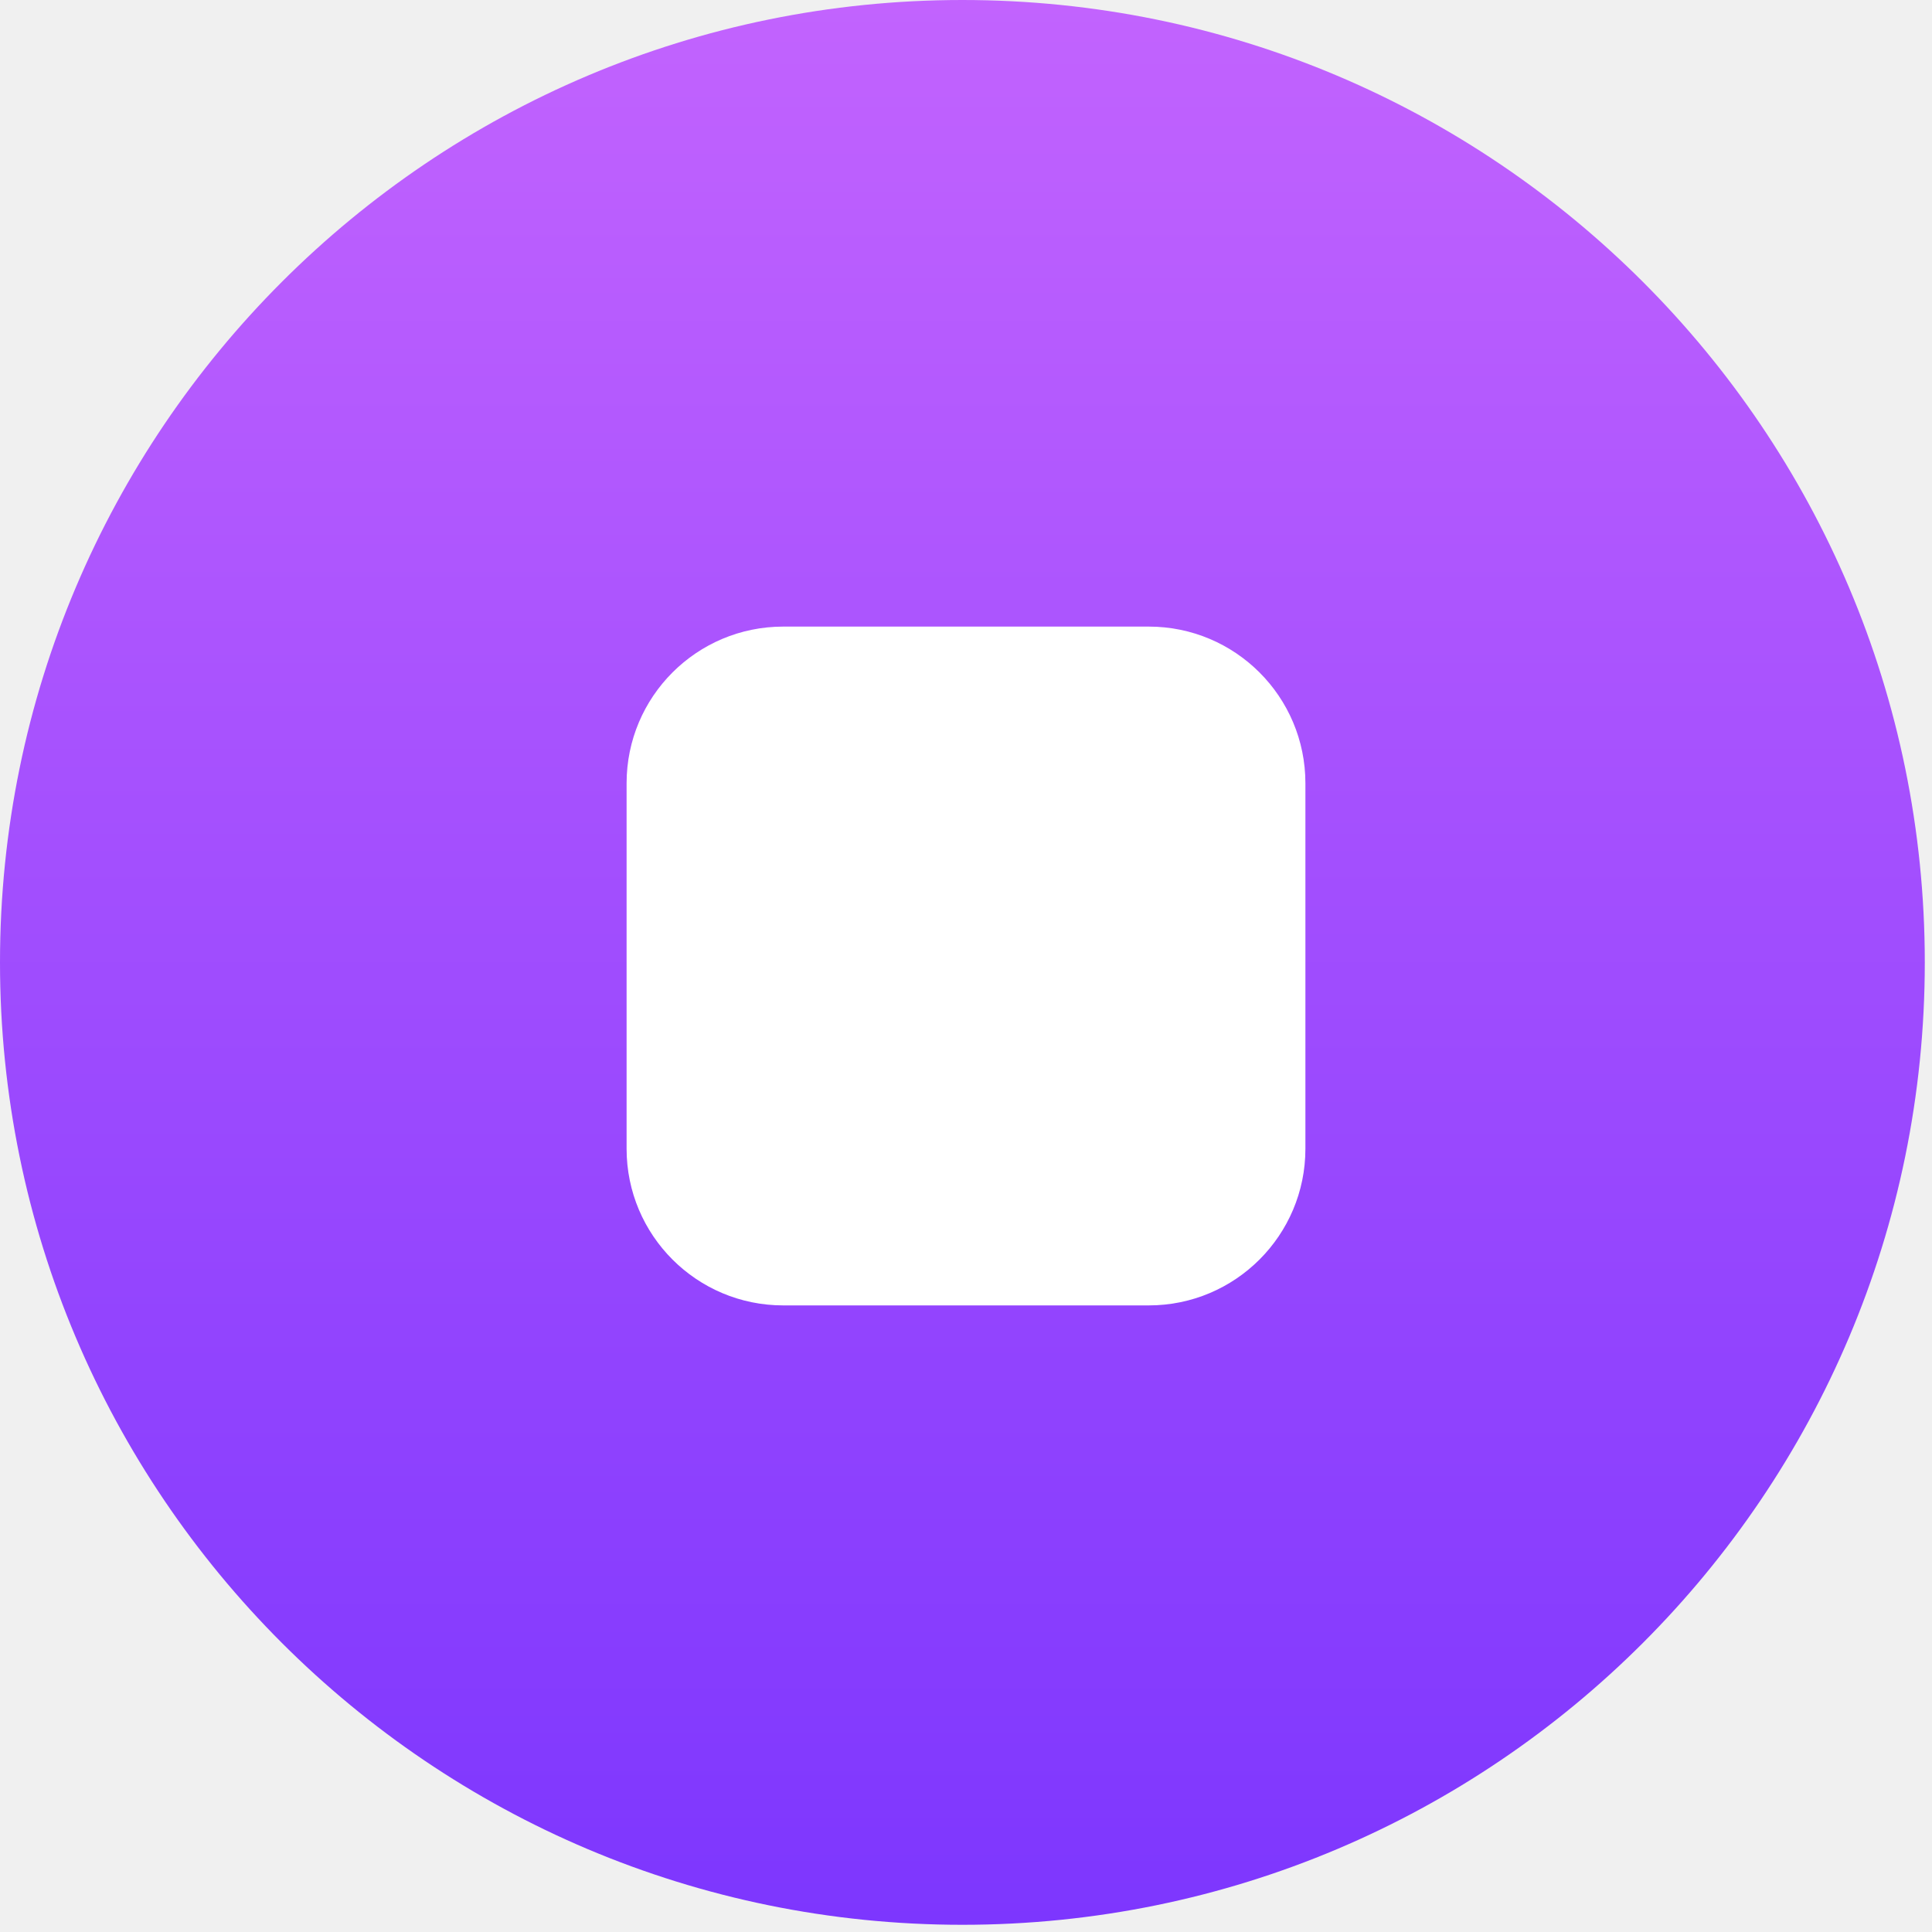
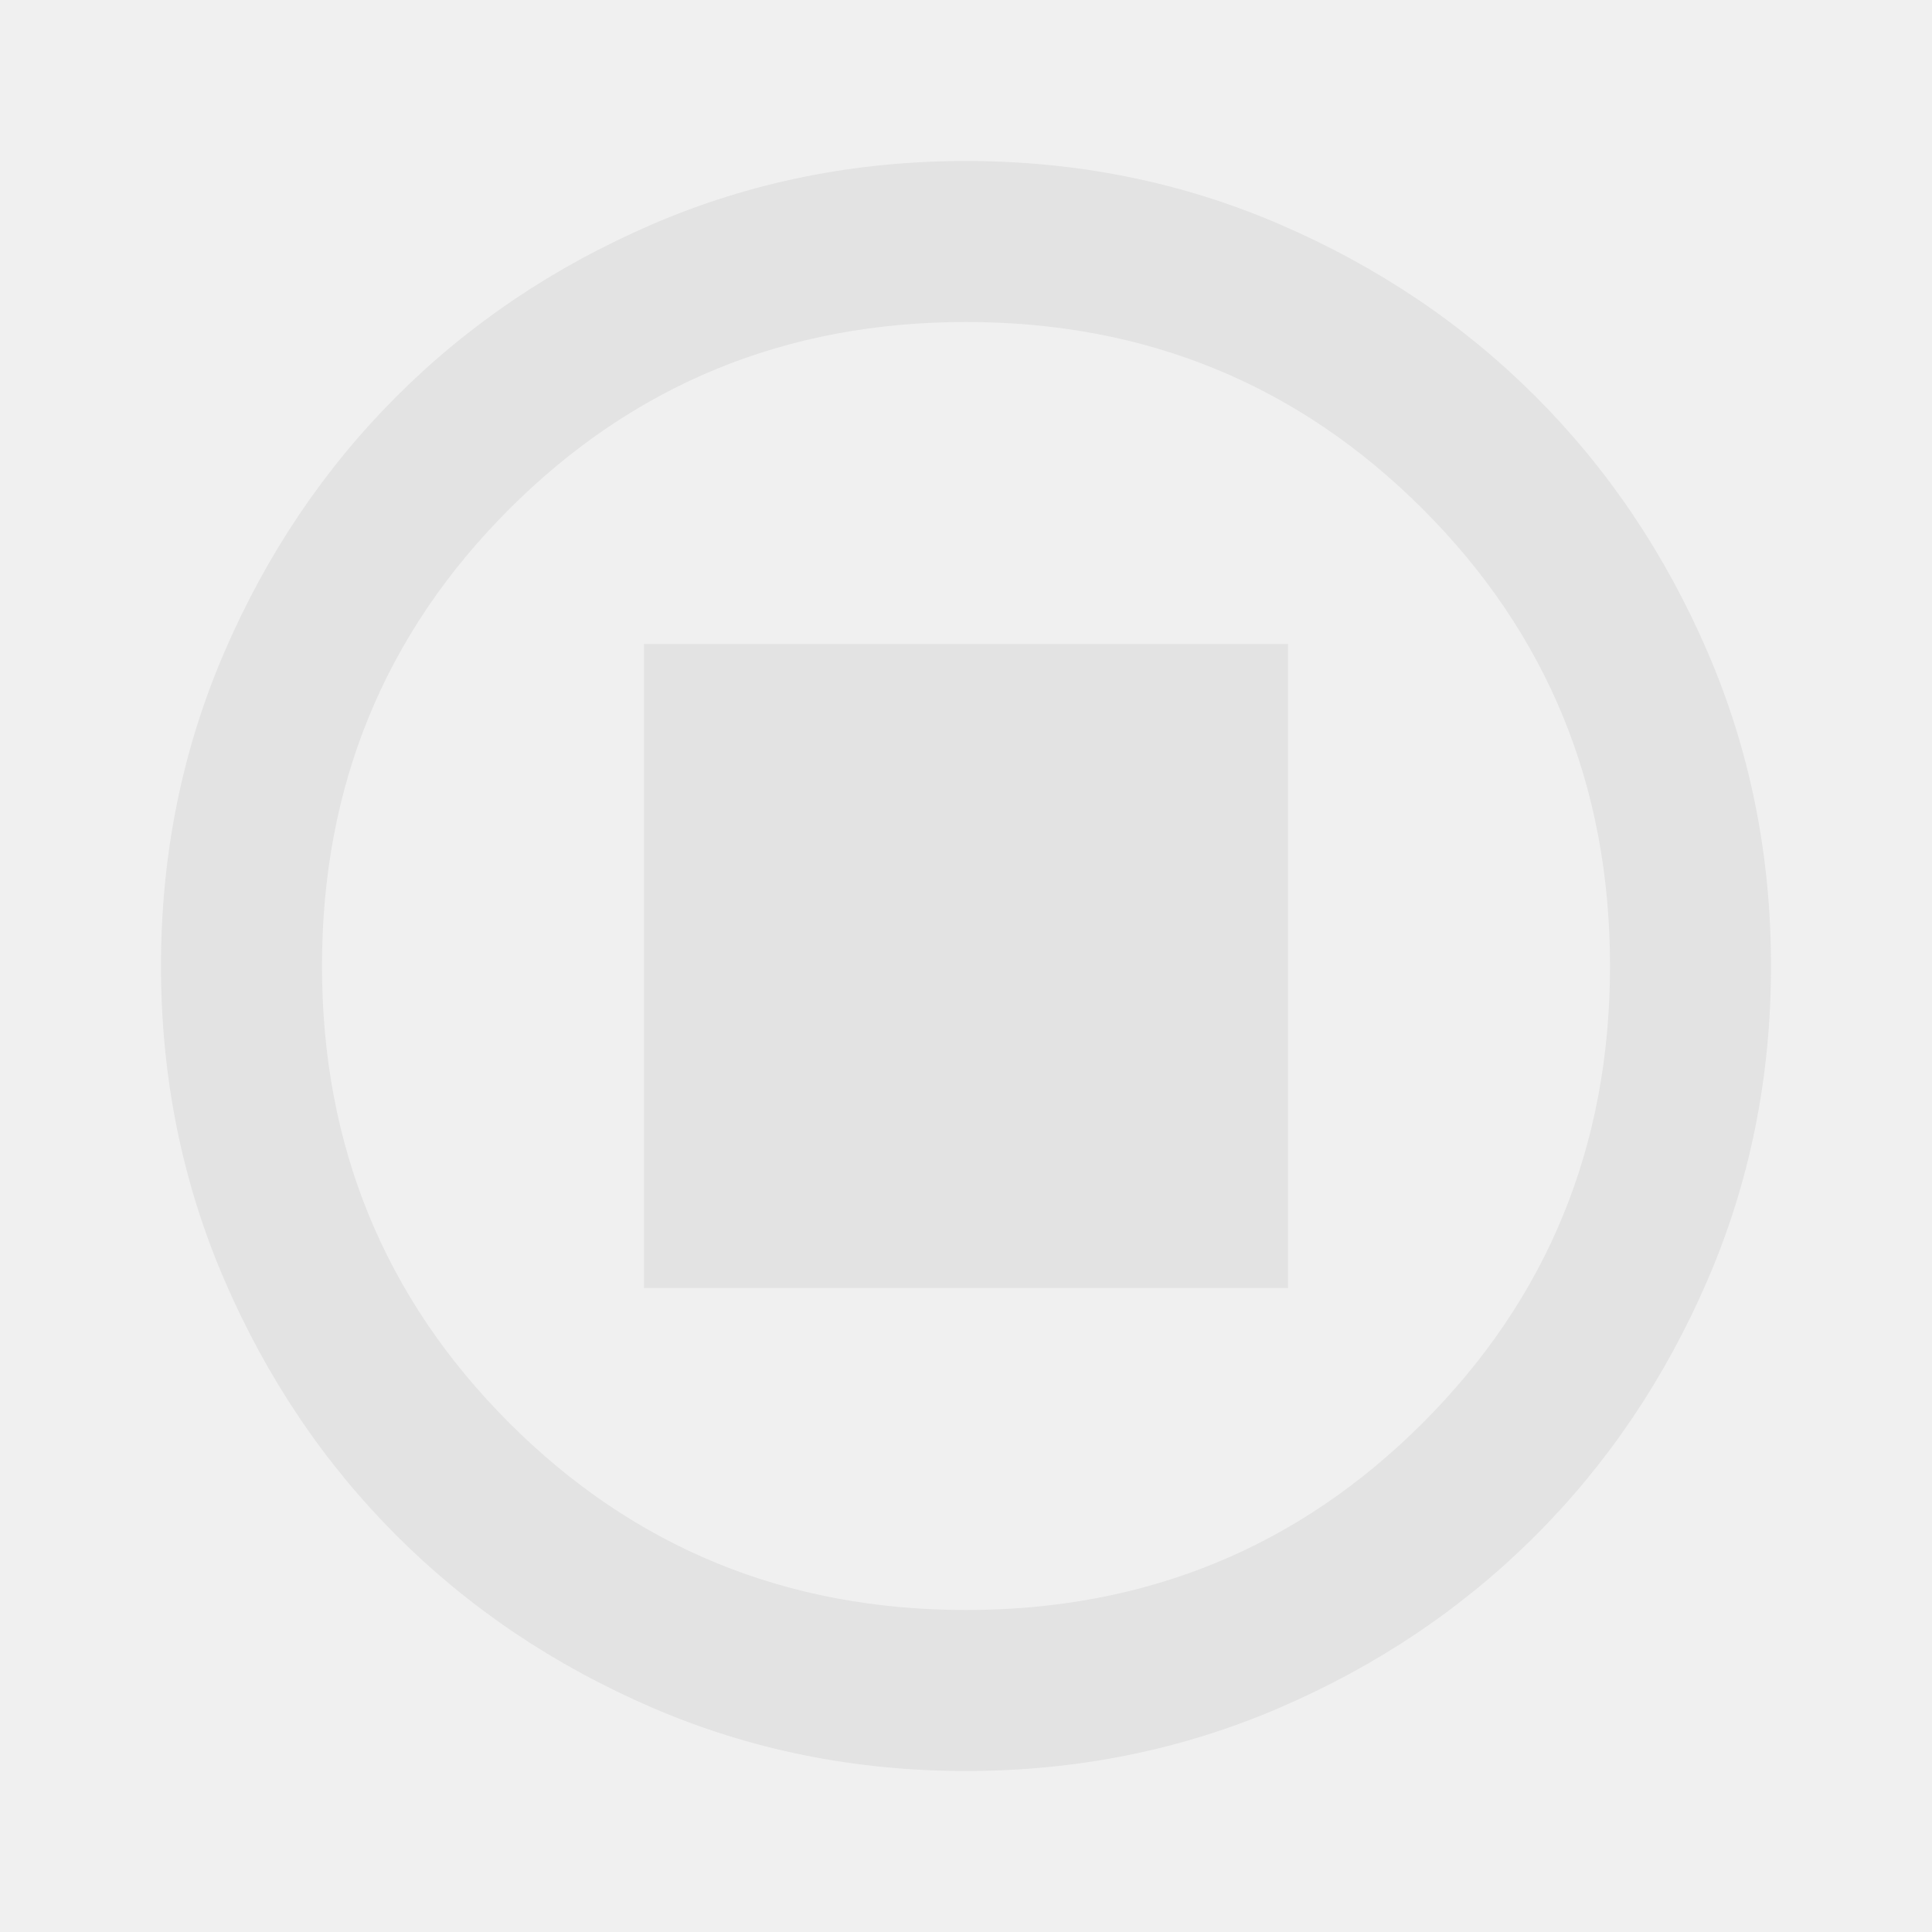
- <svg xmlns="http://www.w3.org/2000/svg" width="37" height="37" viewBox="0 0 37 37" fill="none">
-   <circle cx="18.431" cy="18.431" r="18.431" fill="url(#paint0_linear_8956_4667)" />
-   <rect x="12" y="12" width="13" height="13" rx="3" fill="white" />
-   <defs>
-     <linearGradient id="paint0_linear_8956_4667" x1="18.431" y1="0" x2="18.431" y2="36.862" gradientUnits="userSpaceOnUse">
-       <stop stop-color="#C263FE" />
-       <stop offset="1" stop-color="#7D36FE" />
-     </linearGradient>
-   </defs>
+ <svg xmlns="http://www.w3.org/2000/svg" height="24px" viewBox="0 -960 960 960" width="24px" fill="#e3e3e3">
+   <path d="M320-320h320v-320H320v320ZM480-80q-83 0-156-31.5T197-197q-54-54-85.5-127T80-480q0-83 31.5-156T197-763q54-54 127-85.5T480-880q83 0 156 31.5T763-763q54 54 85.5 127T880-480q0 83-31.5 156T763-197q-54 54-127 85.5T480-80Zm0-80q134 0 227-93t93-227q0-134-93-227t-227-93q-134 0-227 93t-93 227q0 134 93 227t227 93Zm0-320Z" />
</svg>
